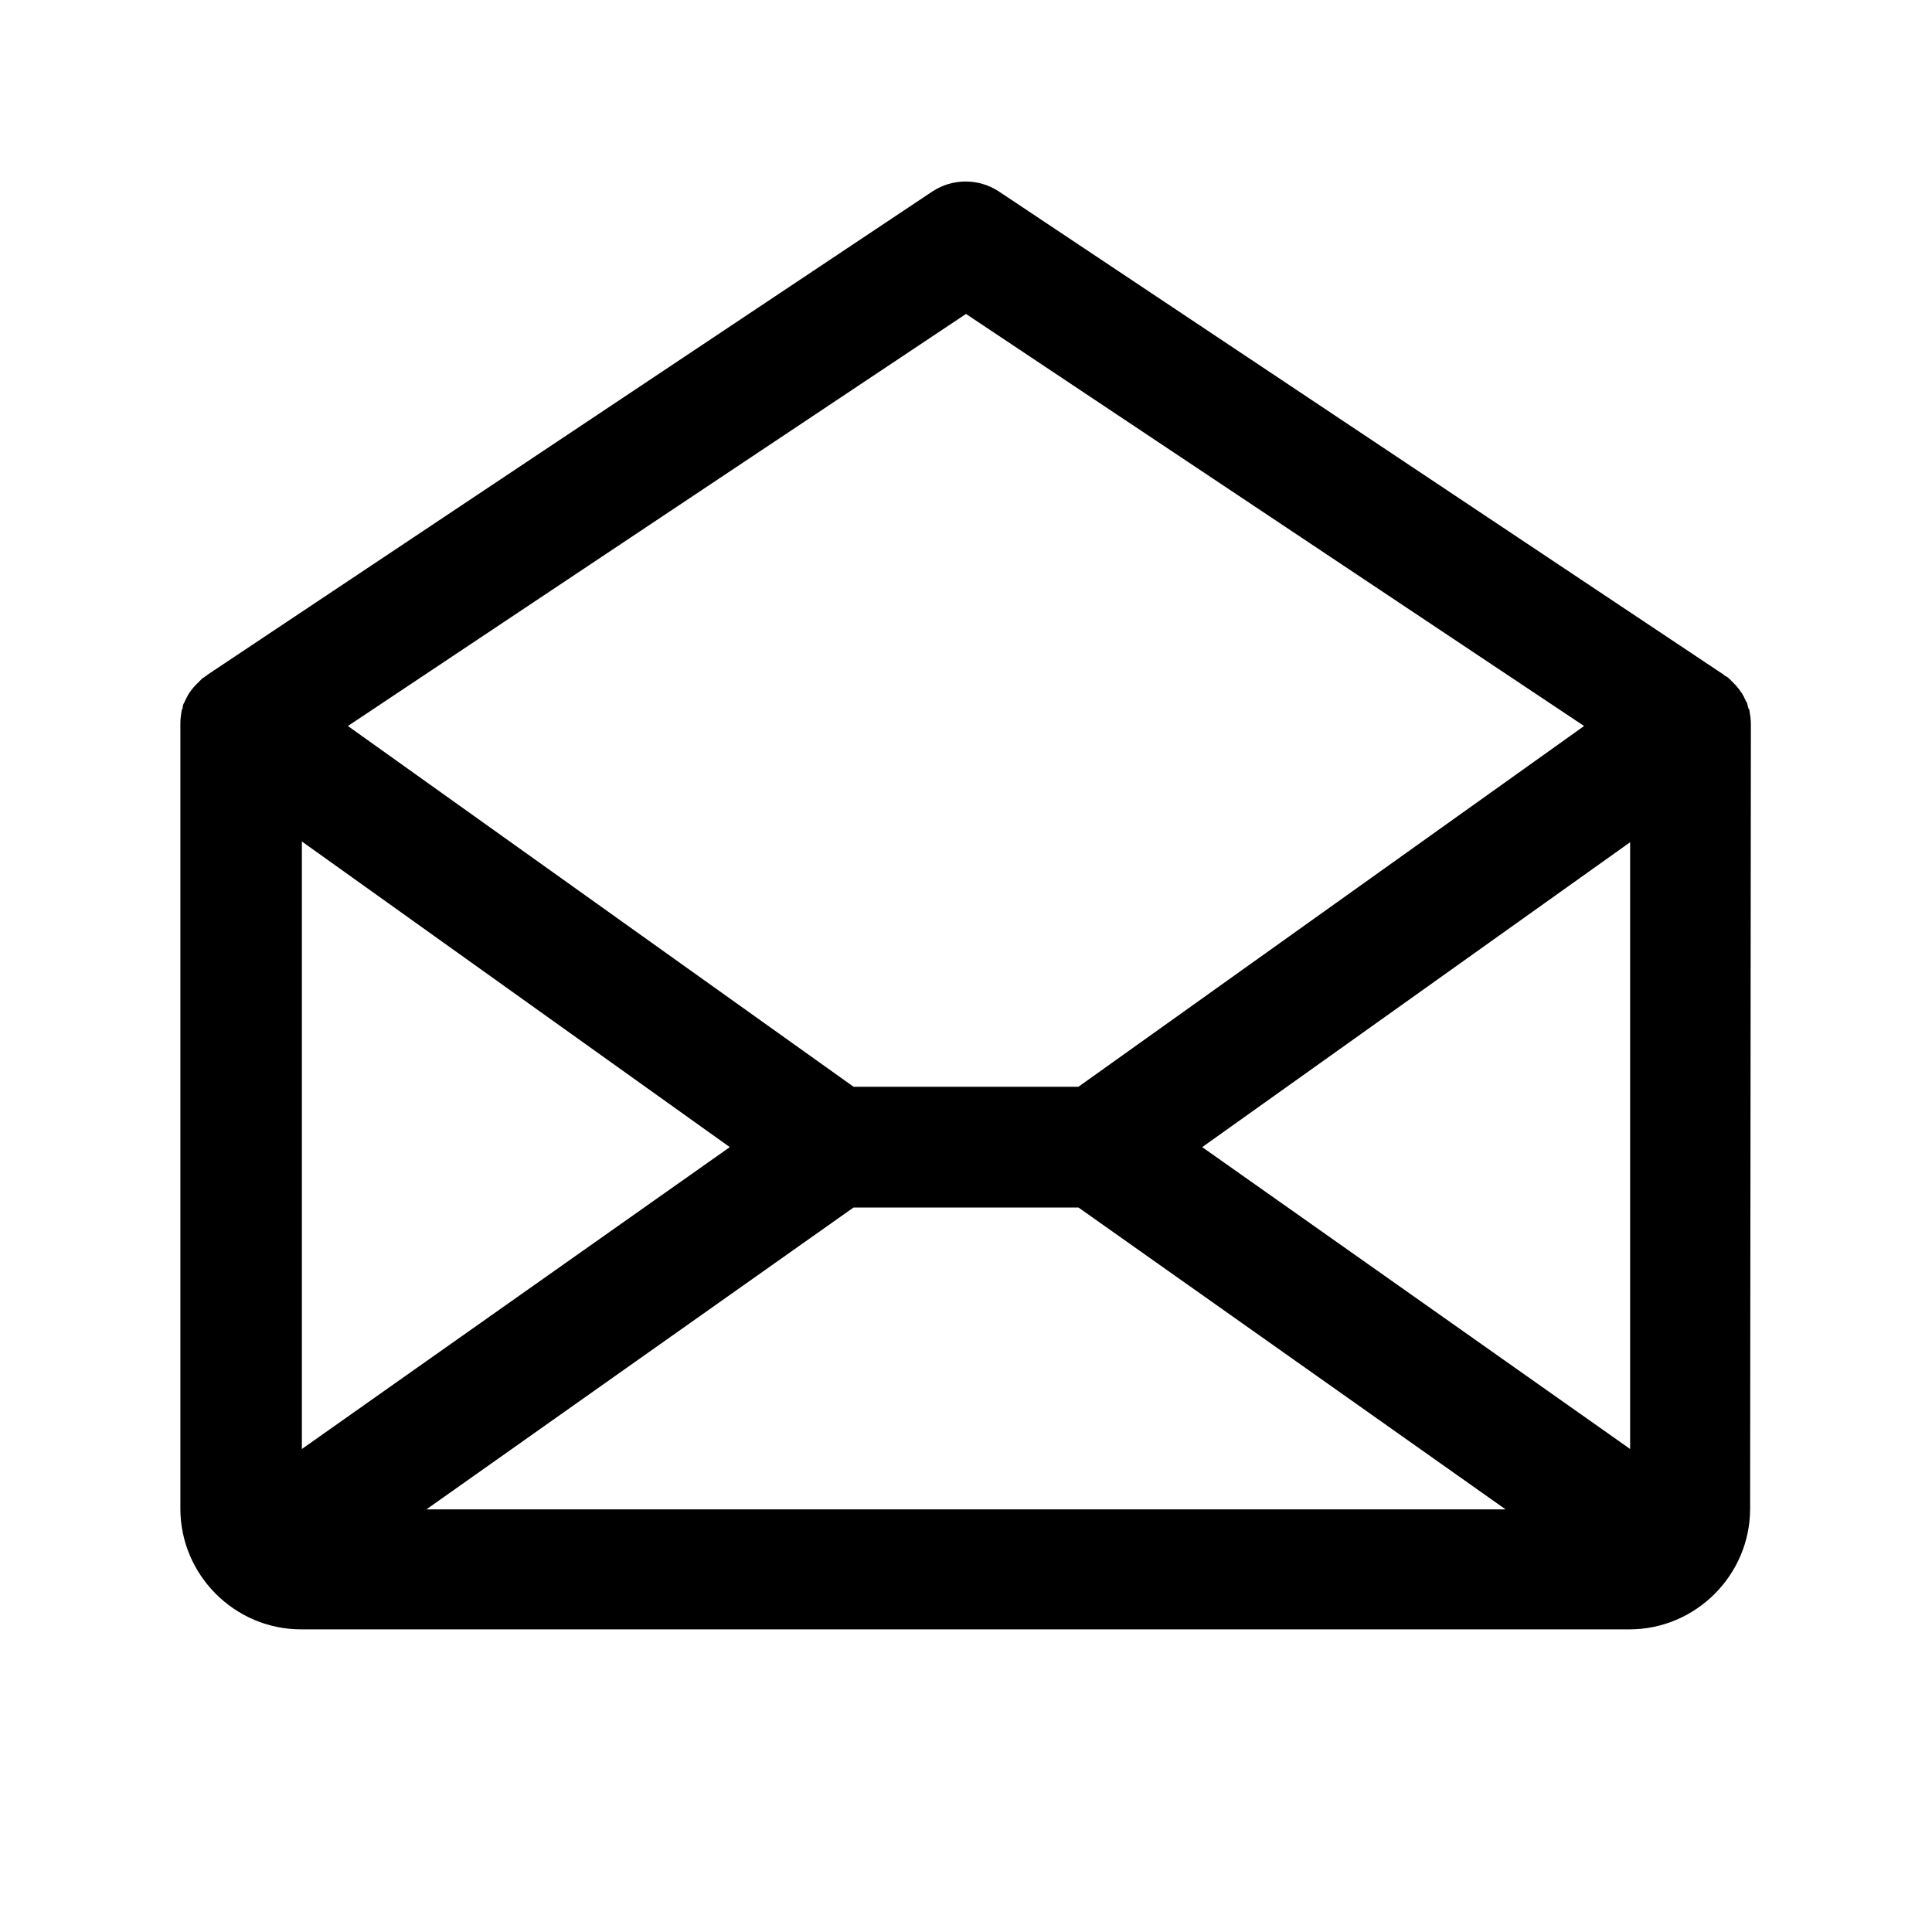
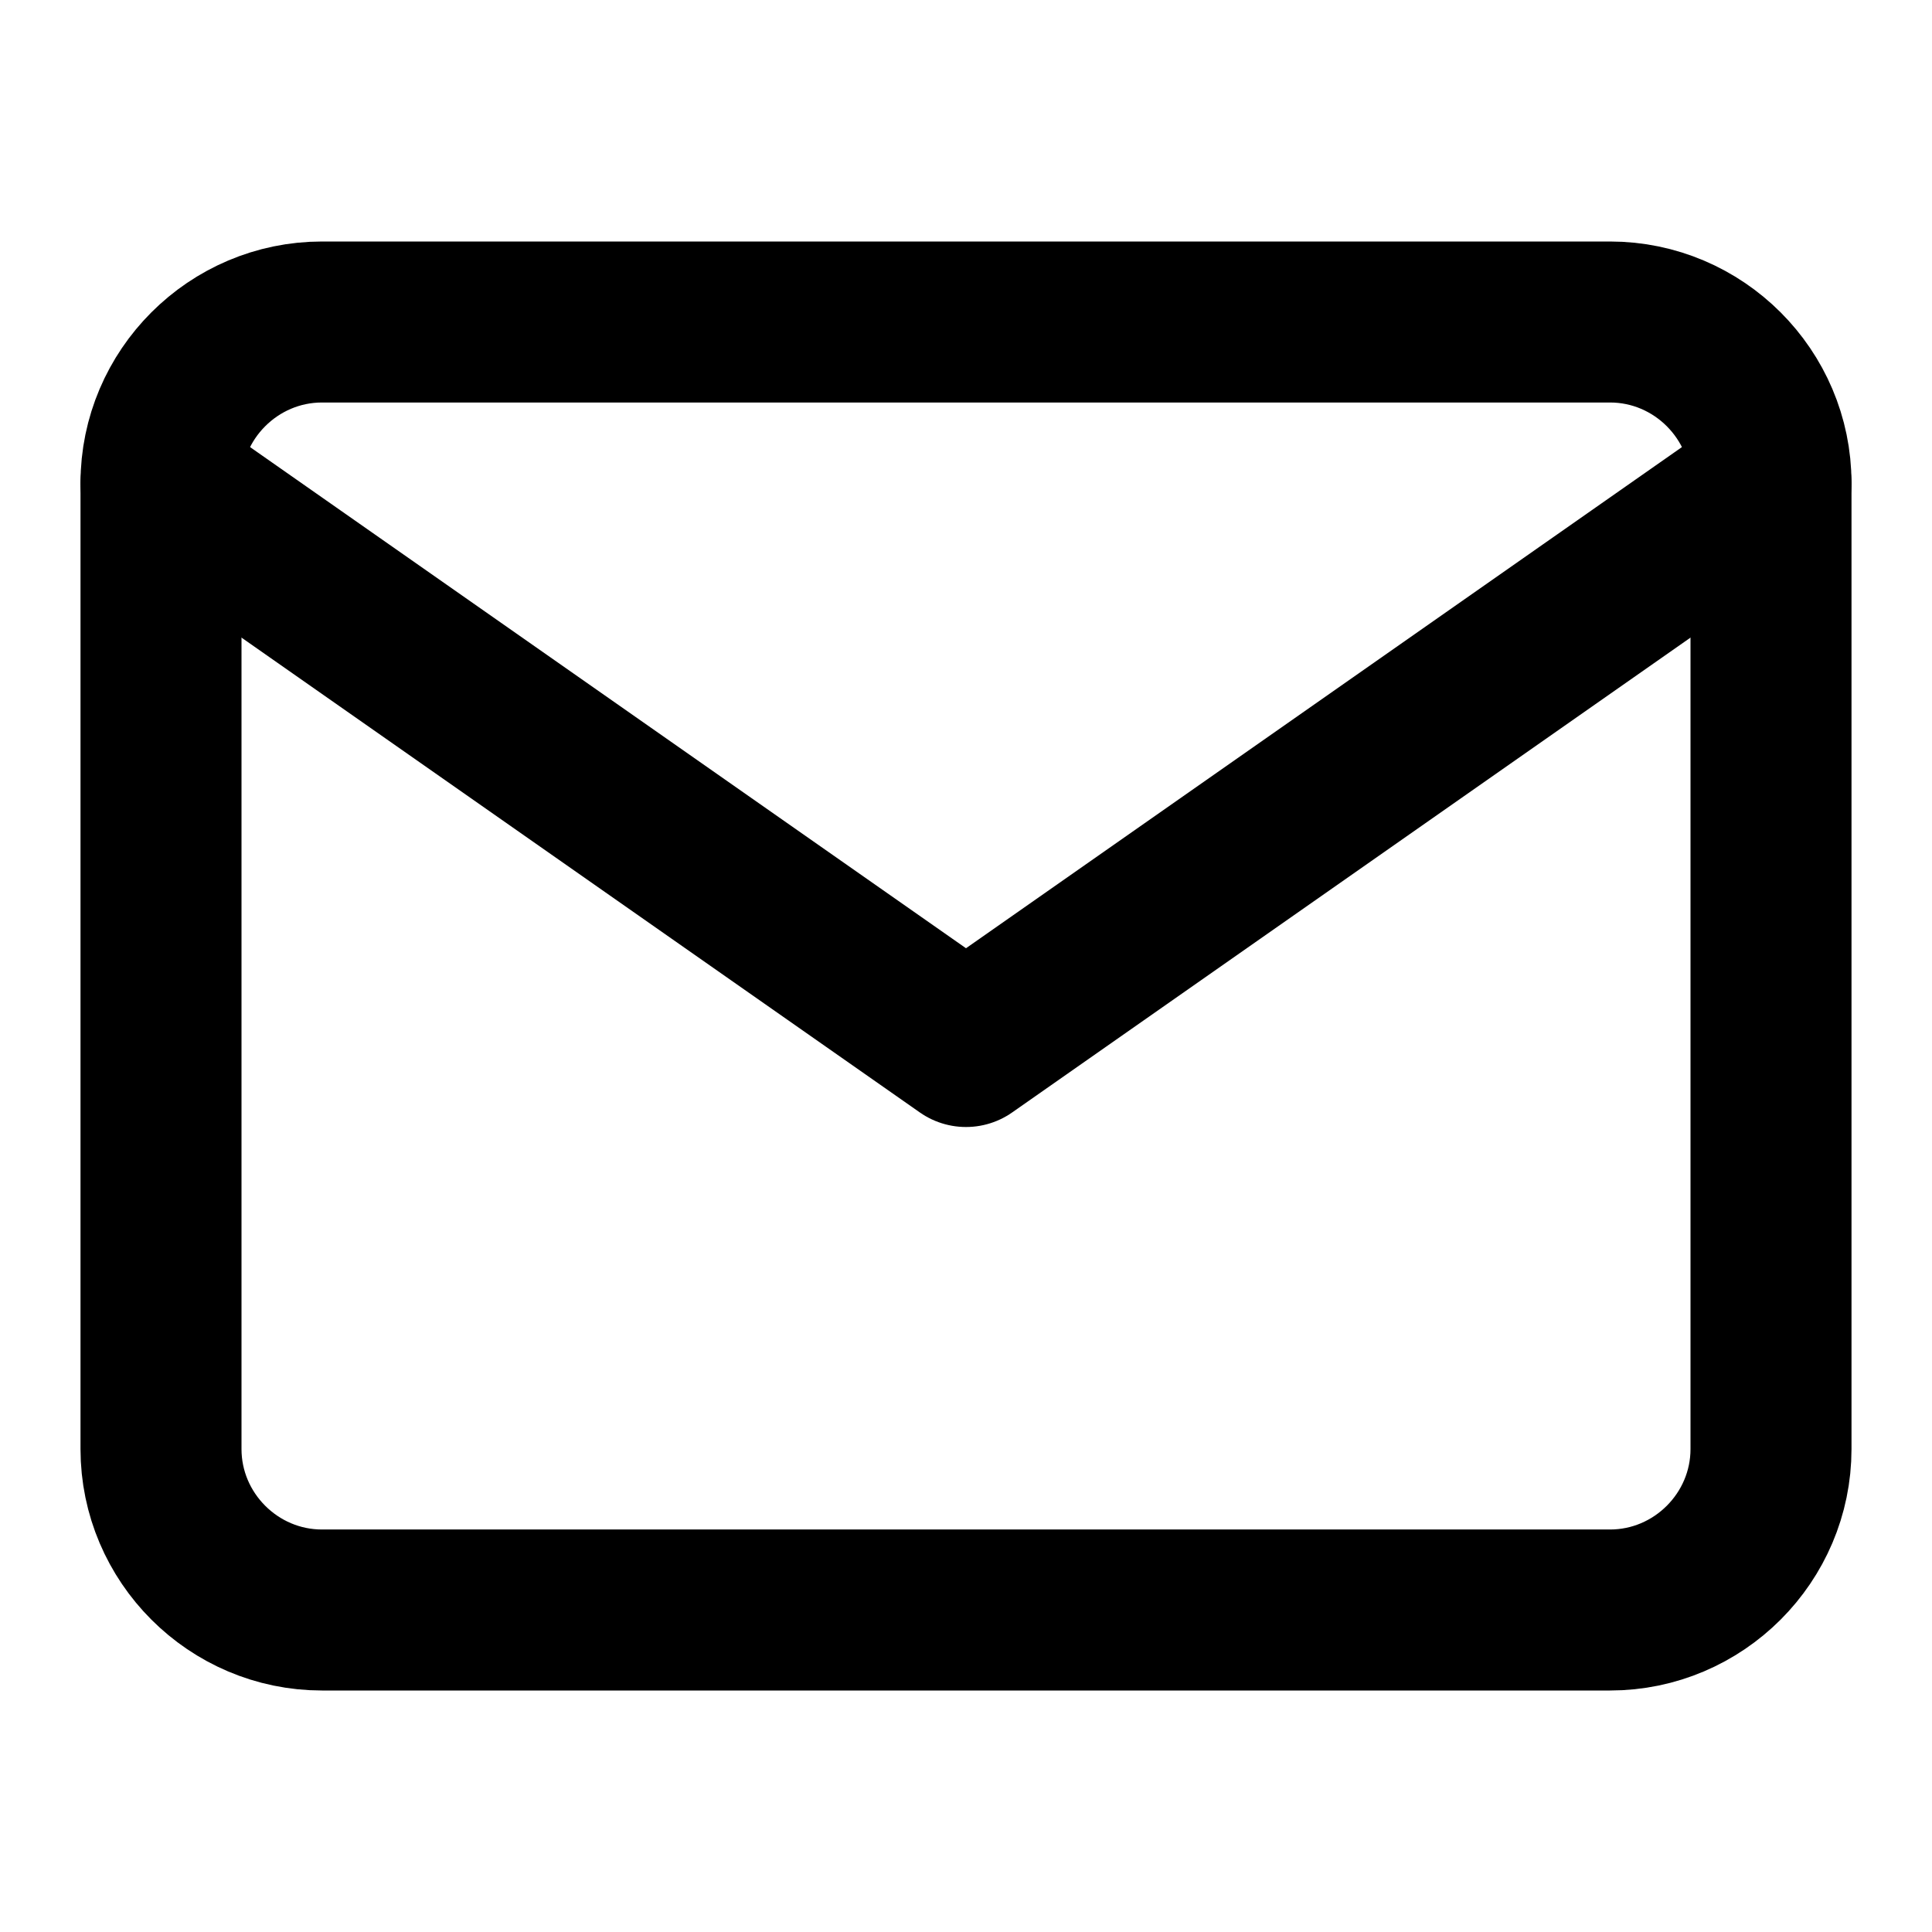
- <svg xmlns="http://www.w3.org/2000/svg" version="1.1" id="Raw" x="0px" y="0px" viewBox="0 0 256 256" style="enable-background:new 0 0 256 256;" xml:space="preserve">
-   <path d="M232,95.9c0-0.6-0.1-1.2-0.2-1.8c0-0.1,0-0.1-0.1-0.2c-0.1-0.2-0.1-0.4-0.2-0.7c0-0.1-0.1-0.2-0.1-0.2  c-0.1-0.2-0.2-0.4-0.3-0.6c0-0.1-0.1-0.2-0.1-0.2c-0.1-0.2-0.2-0.4-0.4-0.6c0-0.1-0.1-0.1-0.1-0.2c0,0,0,0,0,0  c-0.2-0.2-0.4-0.5-0.6-0.7c0,0-0.1-0.1-0.1-0.1c-0.2-0.2-0.3-0.3-0.5-0.5c-0.1-0.1-0.1-0.1-0.2-0.2c-0.2-0.2-0.4-0.3-0.6-0.4  c0,0-0.1-0.1-0.1-0.1l-96-64c-2.7-1.8-6.2-1.8-8.9,0l-96,64c0,0-0.1,0.1-0.1,0.1c-0.2,0.1-0.4,0.3-0.6,0.4c-0.1,0.1-0.1,0.1-0.2,0.2  c-0.2,0.2-0.3,0.3-0.5,0.5c0,0-0.1,0.1-0.1,0.1c-0.2,0.2-0.4,0.4-0.6,0.7c0,0,0,0,0,0c0,0-0.1,0.1-0.1,0.1c-0.1,0.2-0.3,0.4-0.4,0.6  c0,0.1-0.1,0.2-0.1,0.2c-0.1,0.2-0.2,0.4-0.3,0.6c0,0.1-0.1,0.2-0.1,0.2c-0.1,0.2-0.2,0.4-0.2,0.7c0,0.1,0,0.1-0.1,0.2  c-0.1,0.6-0.2,1.2-0.2,1.8c0,0,0,0.1,0,0.1v104c0,8.8,7.2,16,16,16h176c8.8,0,16-7.2,16-16L232,95.9C232,96,232,95.9,232,95.9z   M40,111.5L96.7,152L40,192V111.5z M113.1,160h29.8l56.6,40H56.5L113.1,160z M159.3,152l56.7-40.4V192L159.3,152z M128,41.6  l81.9,54.6l-67,47.8h-29.8l-67-47.8L128,41.6z" />
+ <svg xmlns="http://www.w3.org/2000/svg" version="1.1" viewBox="0 0 24 24">
+   <g stroke-linecap="round" stroke-width="2" stroke="#000" fill="none" stroke-linejoin="round">
+     <path d="M4,4h16c1.1,0 2,0.9 2,2v12c0,1.1 -0.9,2 -2,2h-16c-1.1,0 -2,-0.9 -2,-2v-12c0,-1.1 0.9,-2 2,-2Z" />
+     <path d="M22,6l-10,7l-10,-7" />
+   </g>
</svg>
